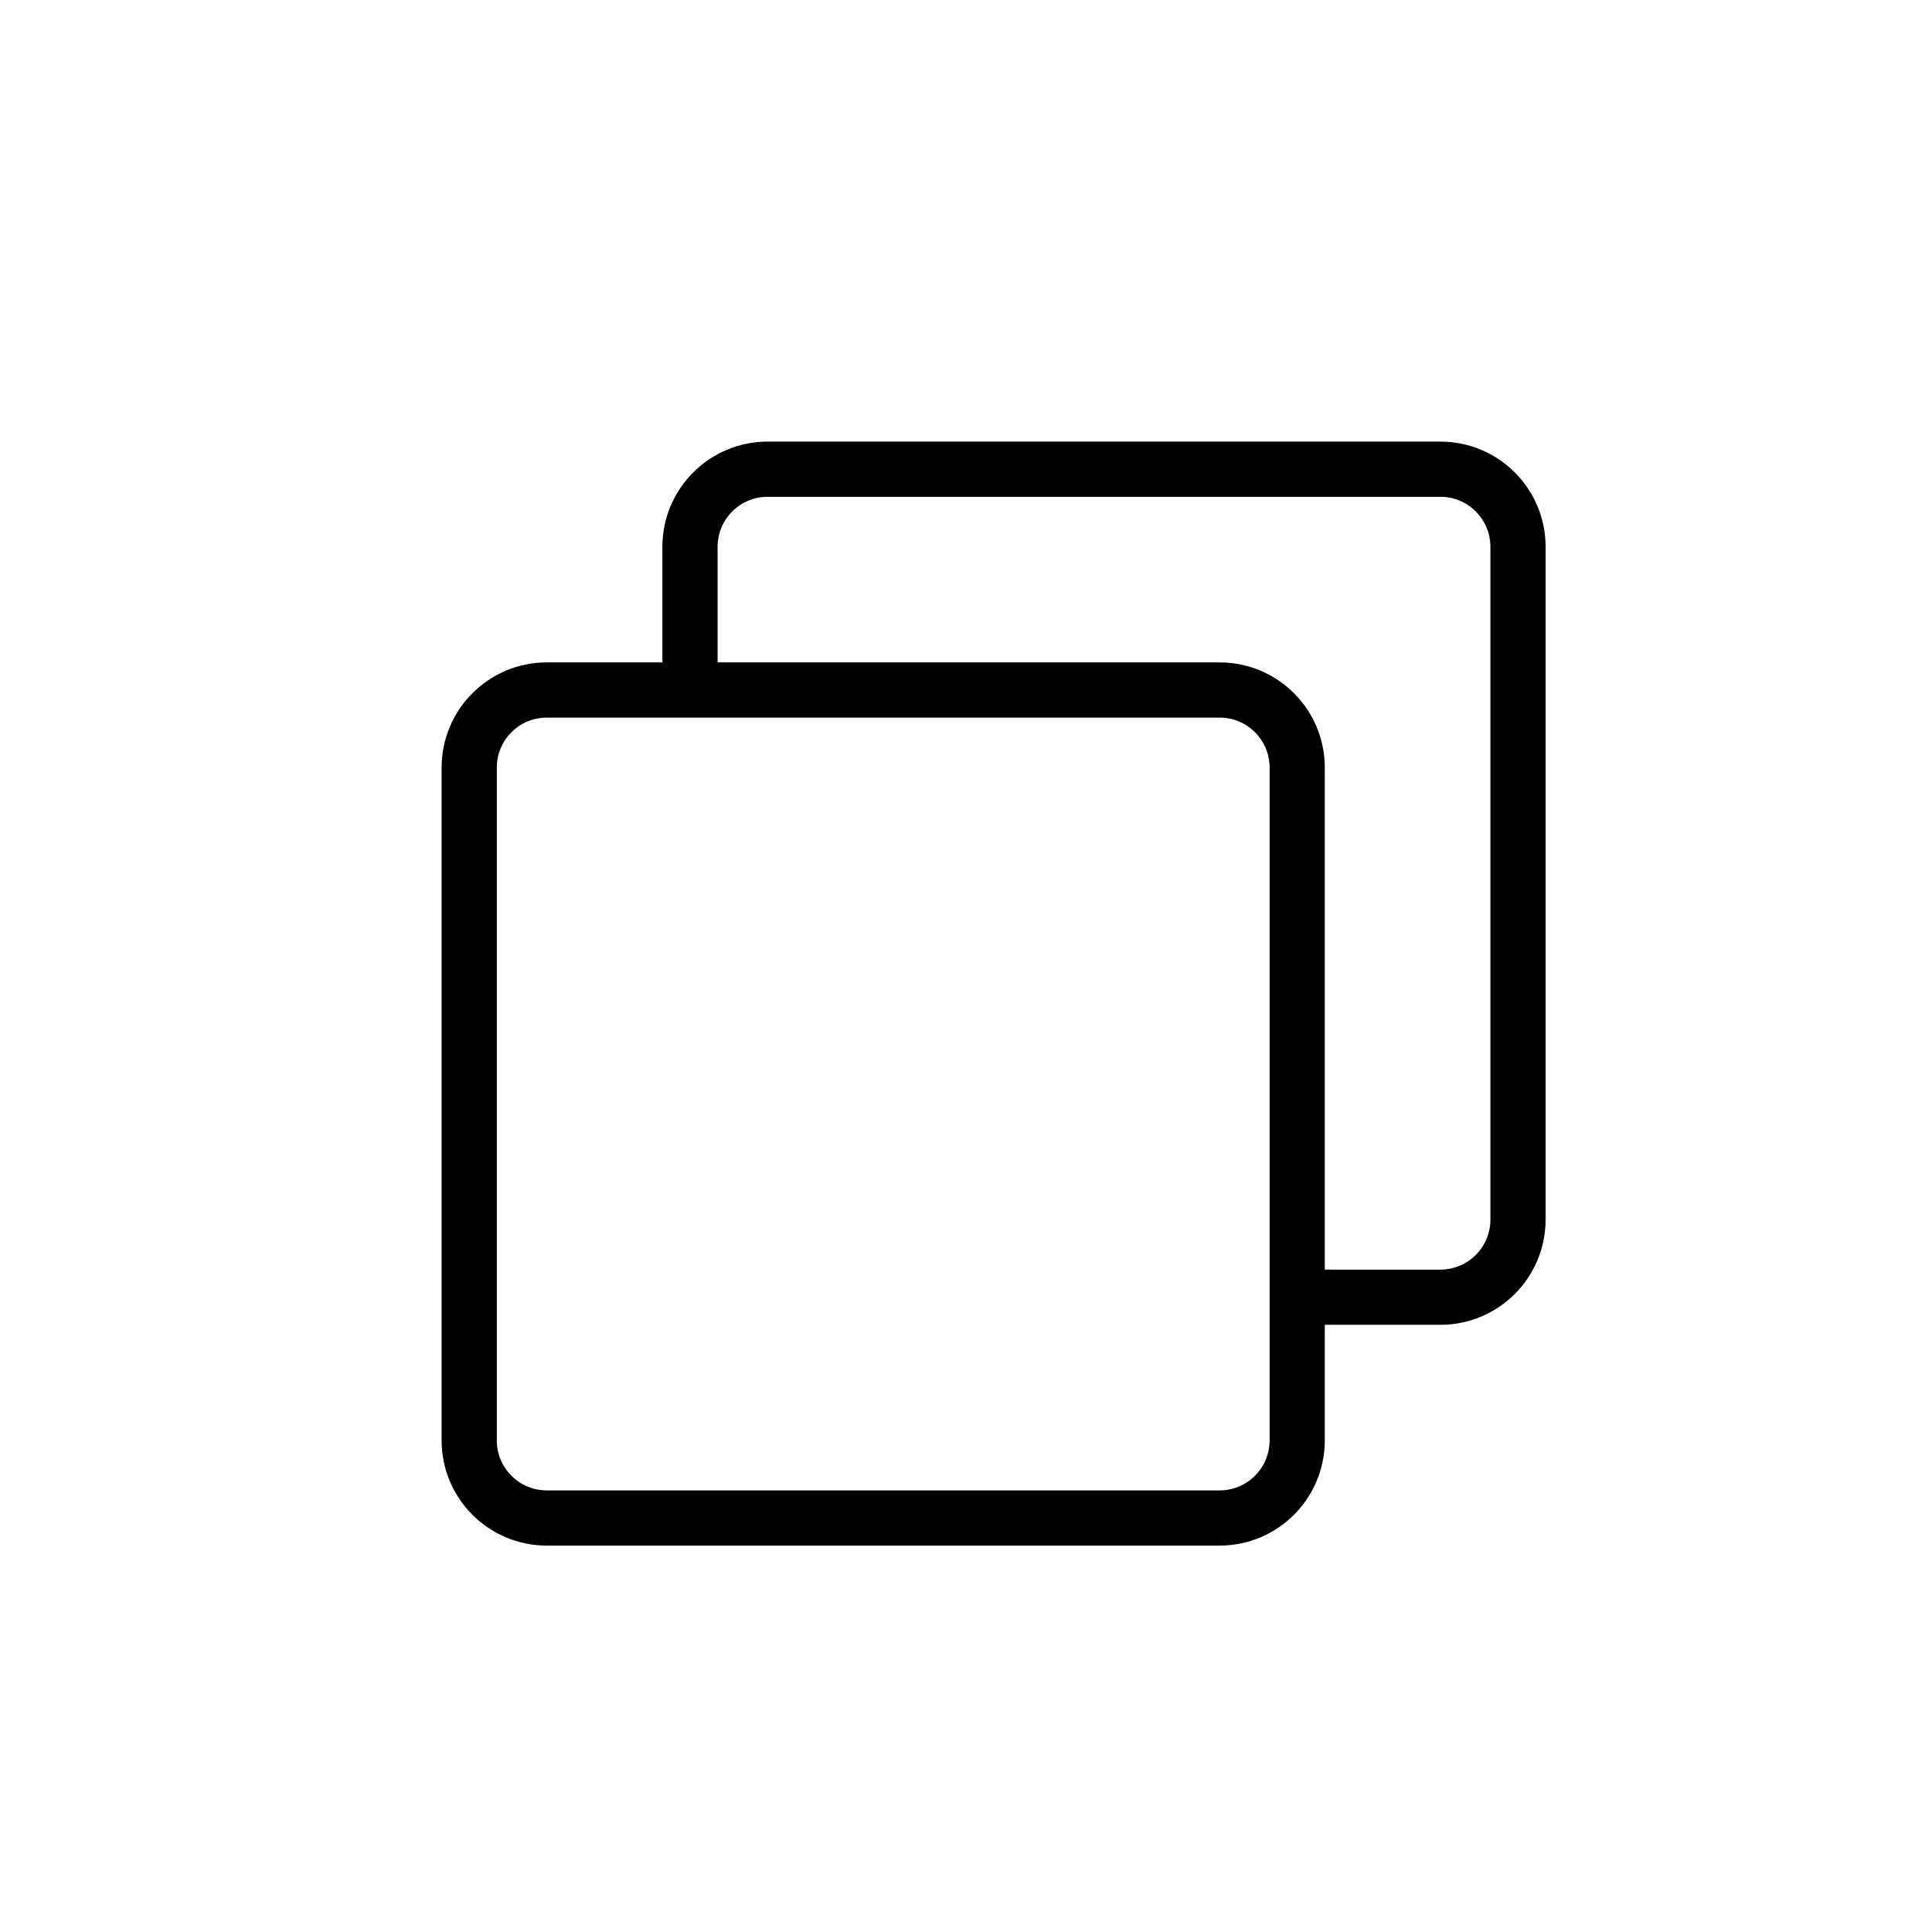
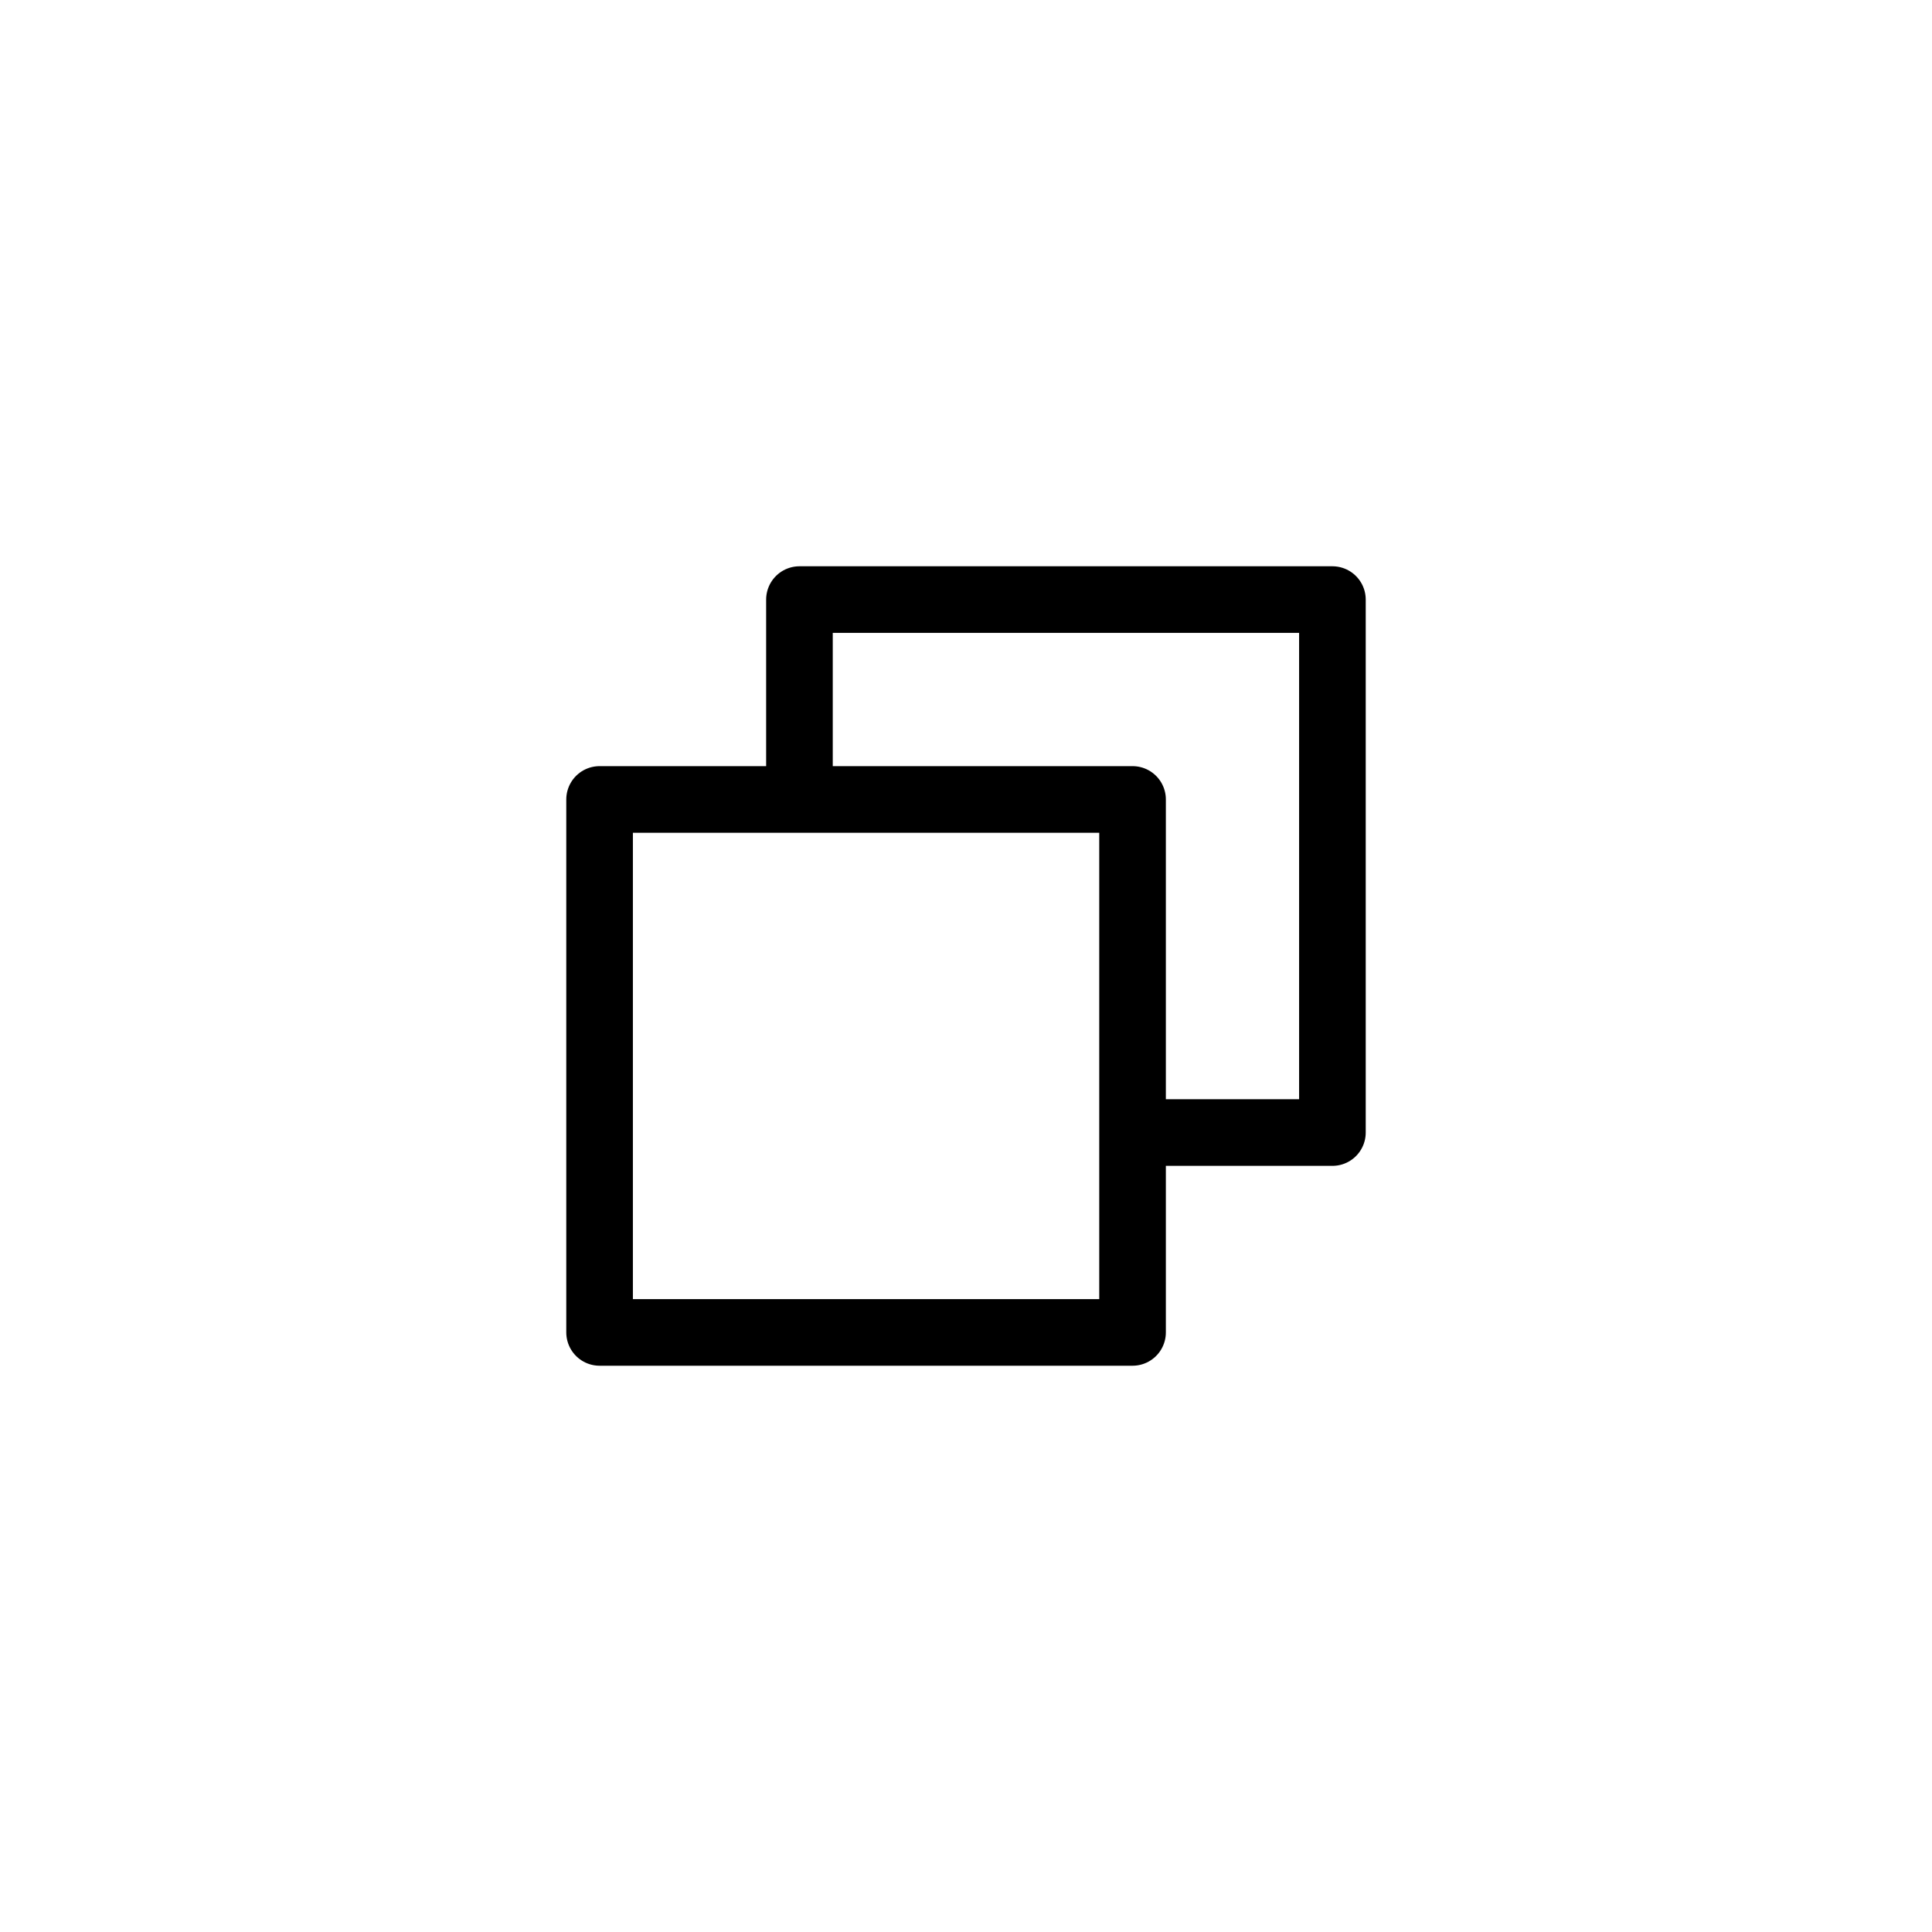
- <svg xmlns="http://www.w3.org/2000/svg" width="20" height="20" viewBox="-12 -12 70 70" fill="none">
-   <path d="M13 12.432V7.812C13 6.259 14.259 5 15.812 5H40.188C41.741 5 43 6.259 43 7.812V32.188C43 33.741 41.741 35 40.188 35H35.516" stroke="#000" stroke-width="2" stroke-linecap="round" stroke-linejoin="round" />
-   <path d="M32.188 13H7.812C6.259 13 5 14.259 5 15.812V40.188C5 41.741 6.259 43 7.812 43H32.188C33.741 43 35 41.741 35 40.188V15.812C35 14.259 33.741 13 32.188 13Z" fill="none" stroke="#000" stroke-width="2" stroke-linejoin="round" />
+ <svg xmlns="http://www.w3.org/2000/svg" width="30" height="30" viewBox="0 0 29 29" fill="none">
+   <path d="M9 12 L17 12 L17 20 L9 20 Z" stroke="#000" stroke-width="1" stroke-linecap="round" stroke-linejoin="round" />
+   <path d="M12 12 L12 9 L20 9 L20 17 L17 17" fill="none" stroke="#000" stroke-width="1" stroke-linejoin="round" />
</svg>
